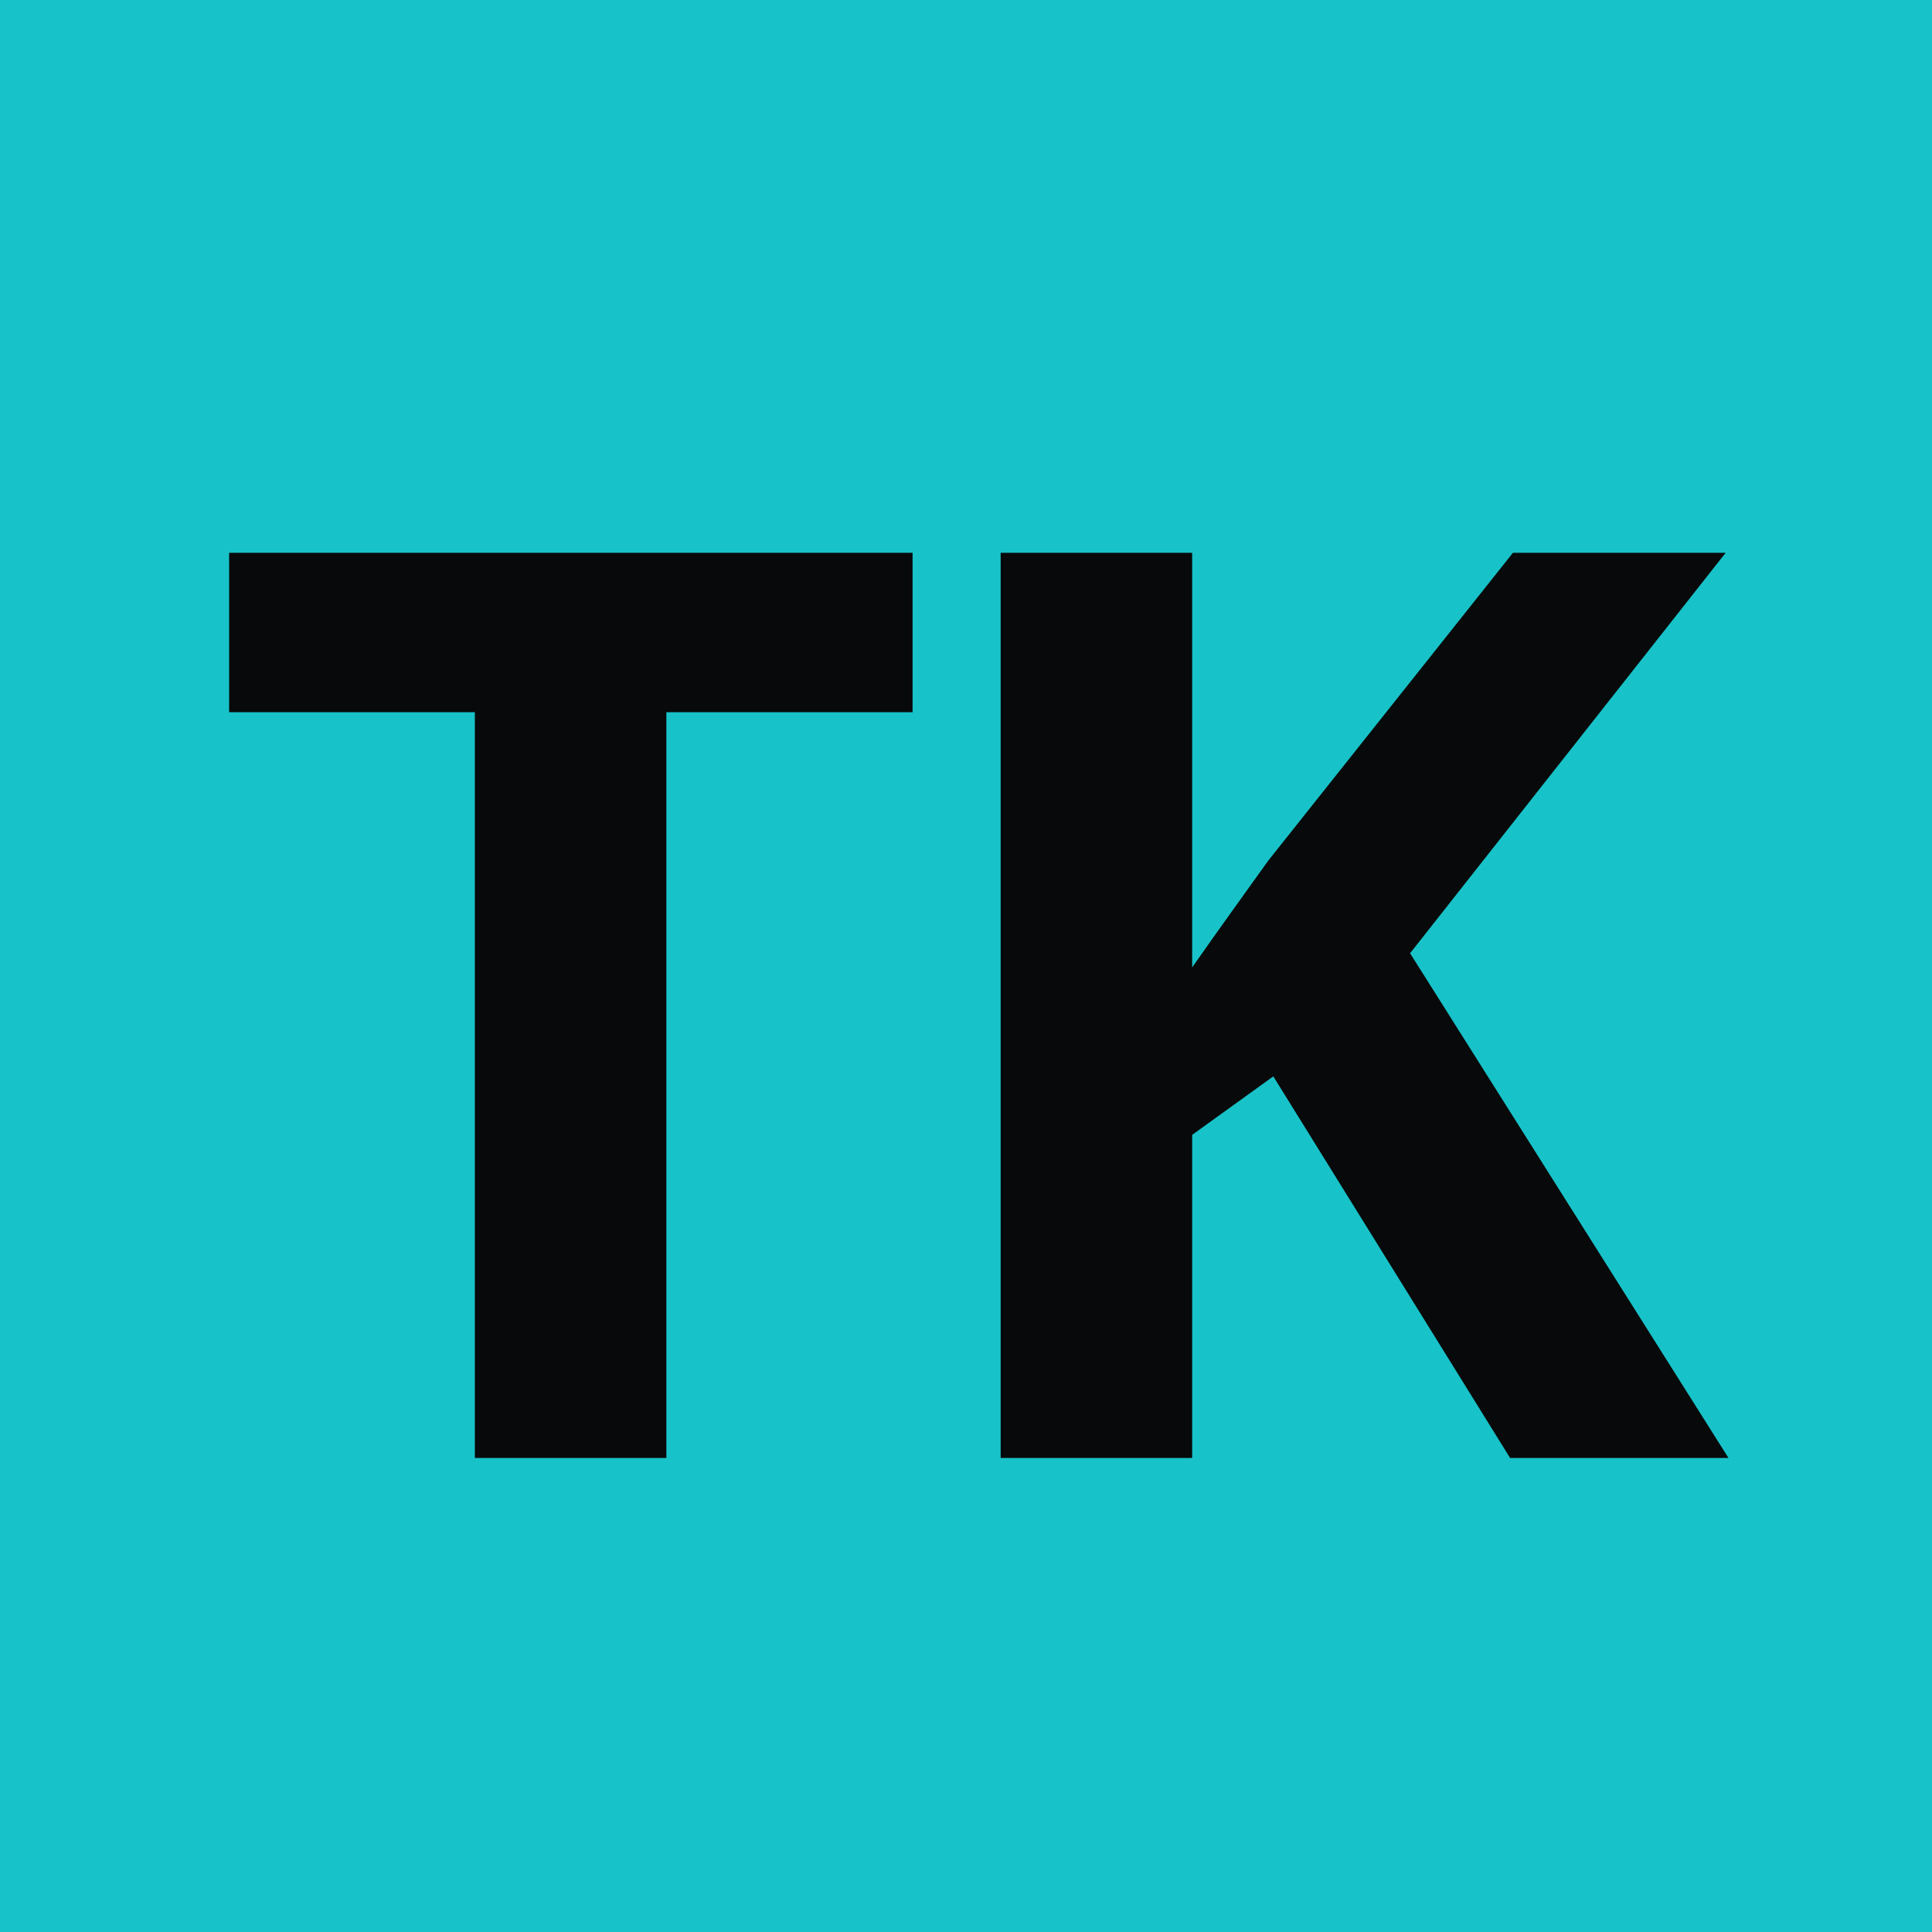
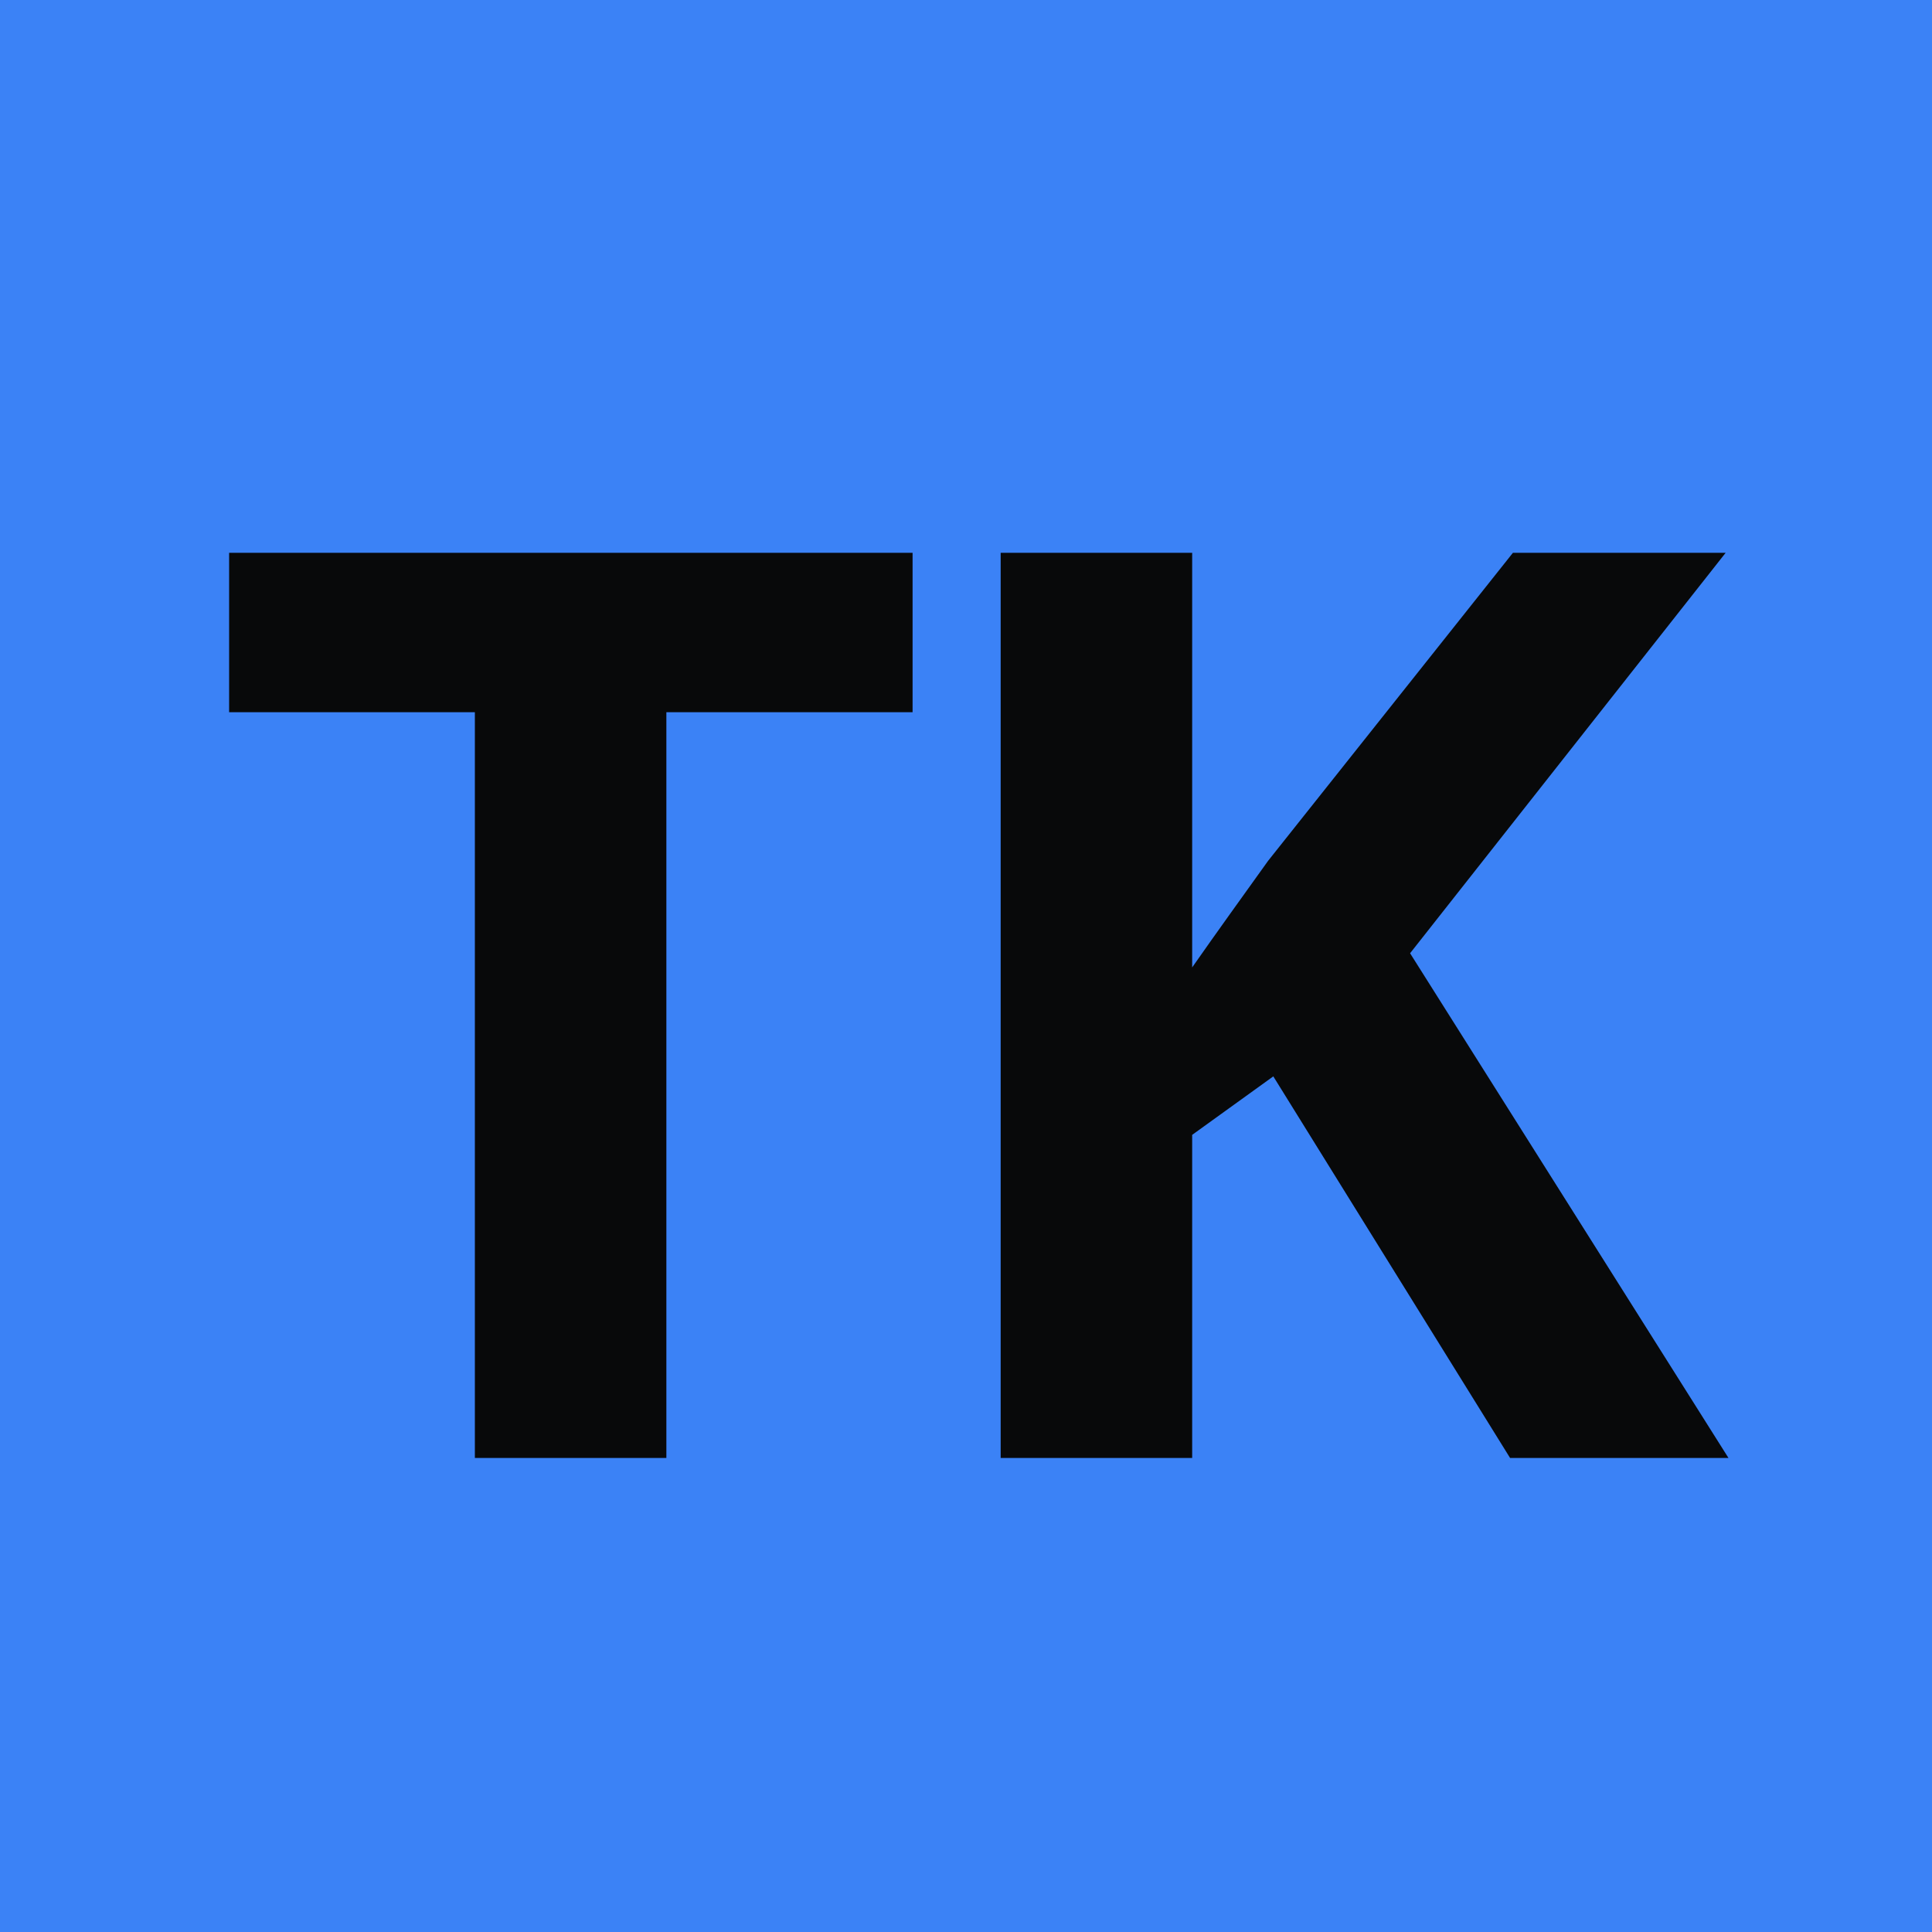
<svg xmlns="http://www.w3.org/2000/svg" width="64" height="64" viewBox="0 0 64 64">
-   <rect width="64" height="64" fill="#17c3c9" />
+   <rect width="64" height="64" fill="#3b82f6" />
  <text x="32" y="32" font-family="Geist, ui-sans-serif, system-ui, sans-serif" font-weight="700" font-size="42" letter-spacing="-1.7" fill="#08090a" text-anchor="middle" dominant-baseline="central">TK</text>
</svg>
